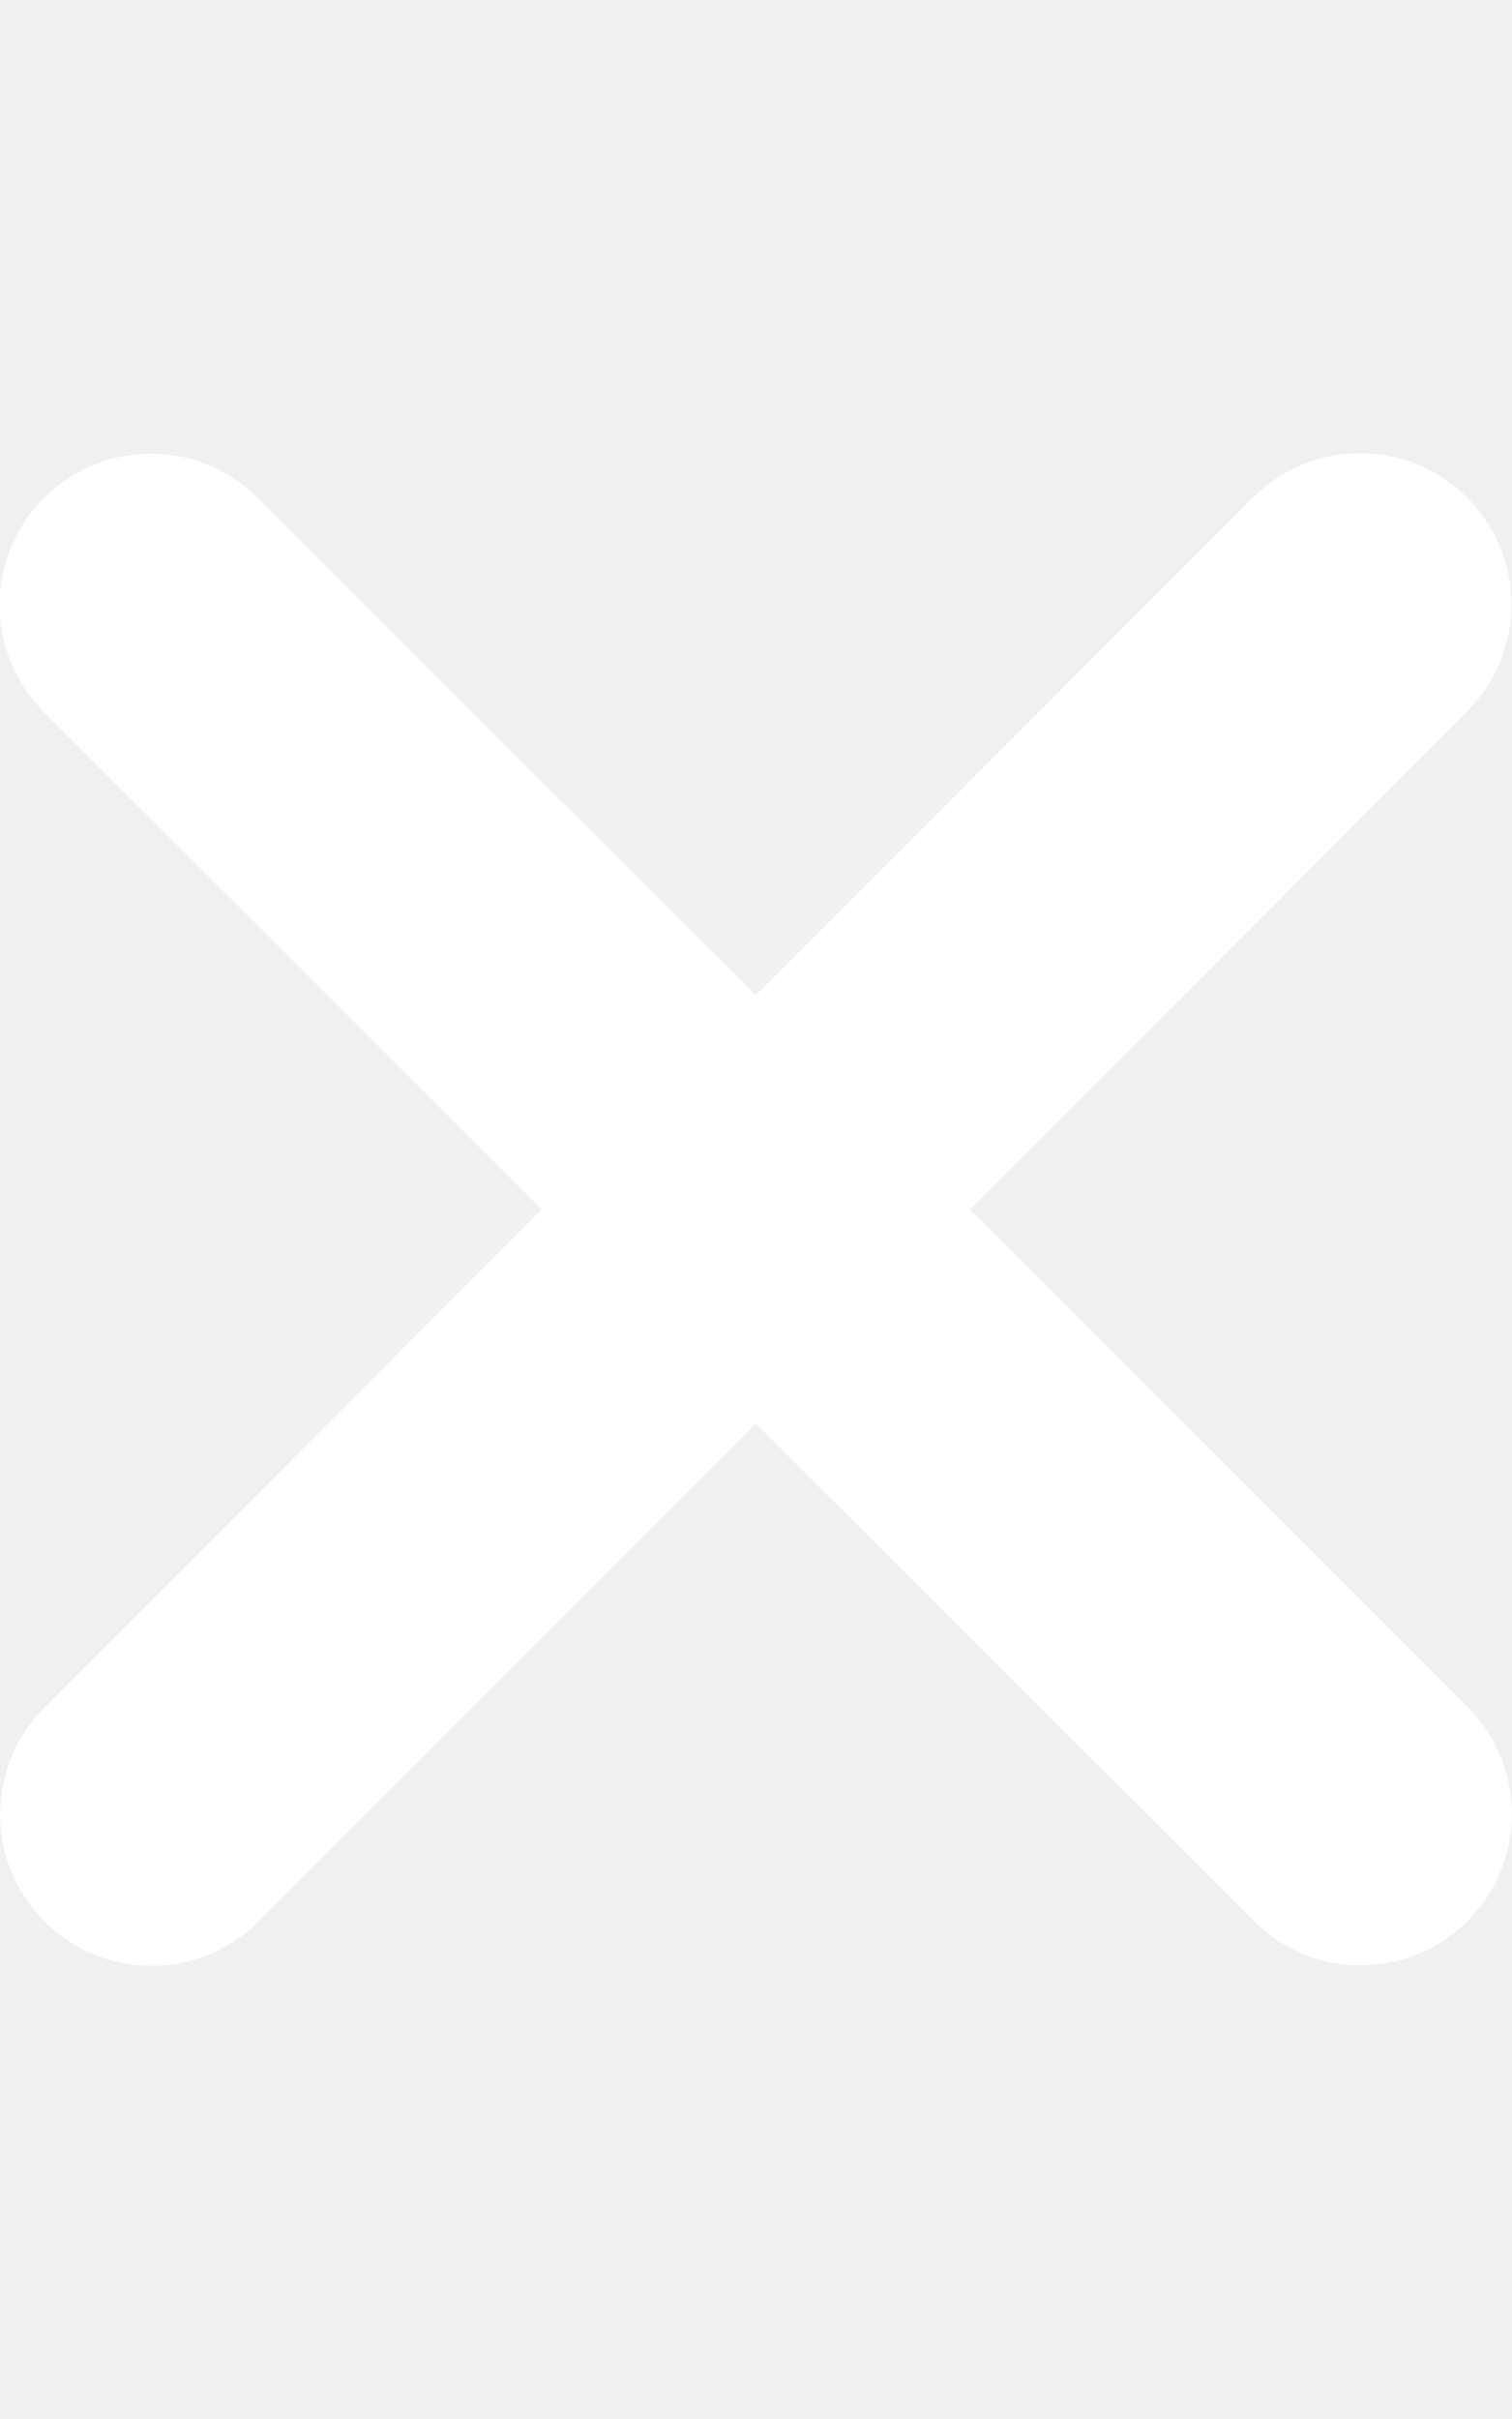
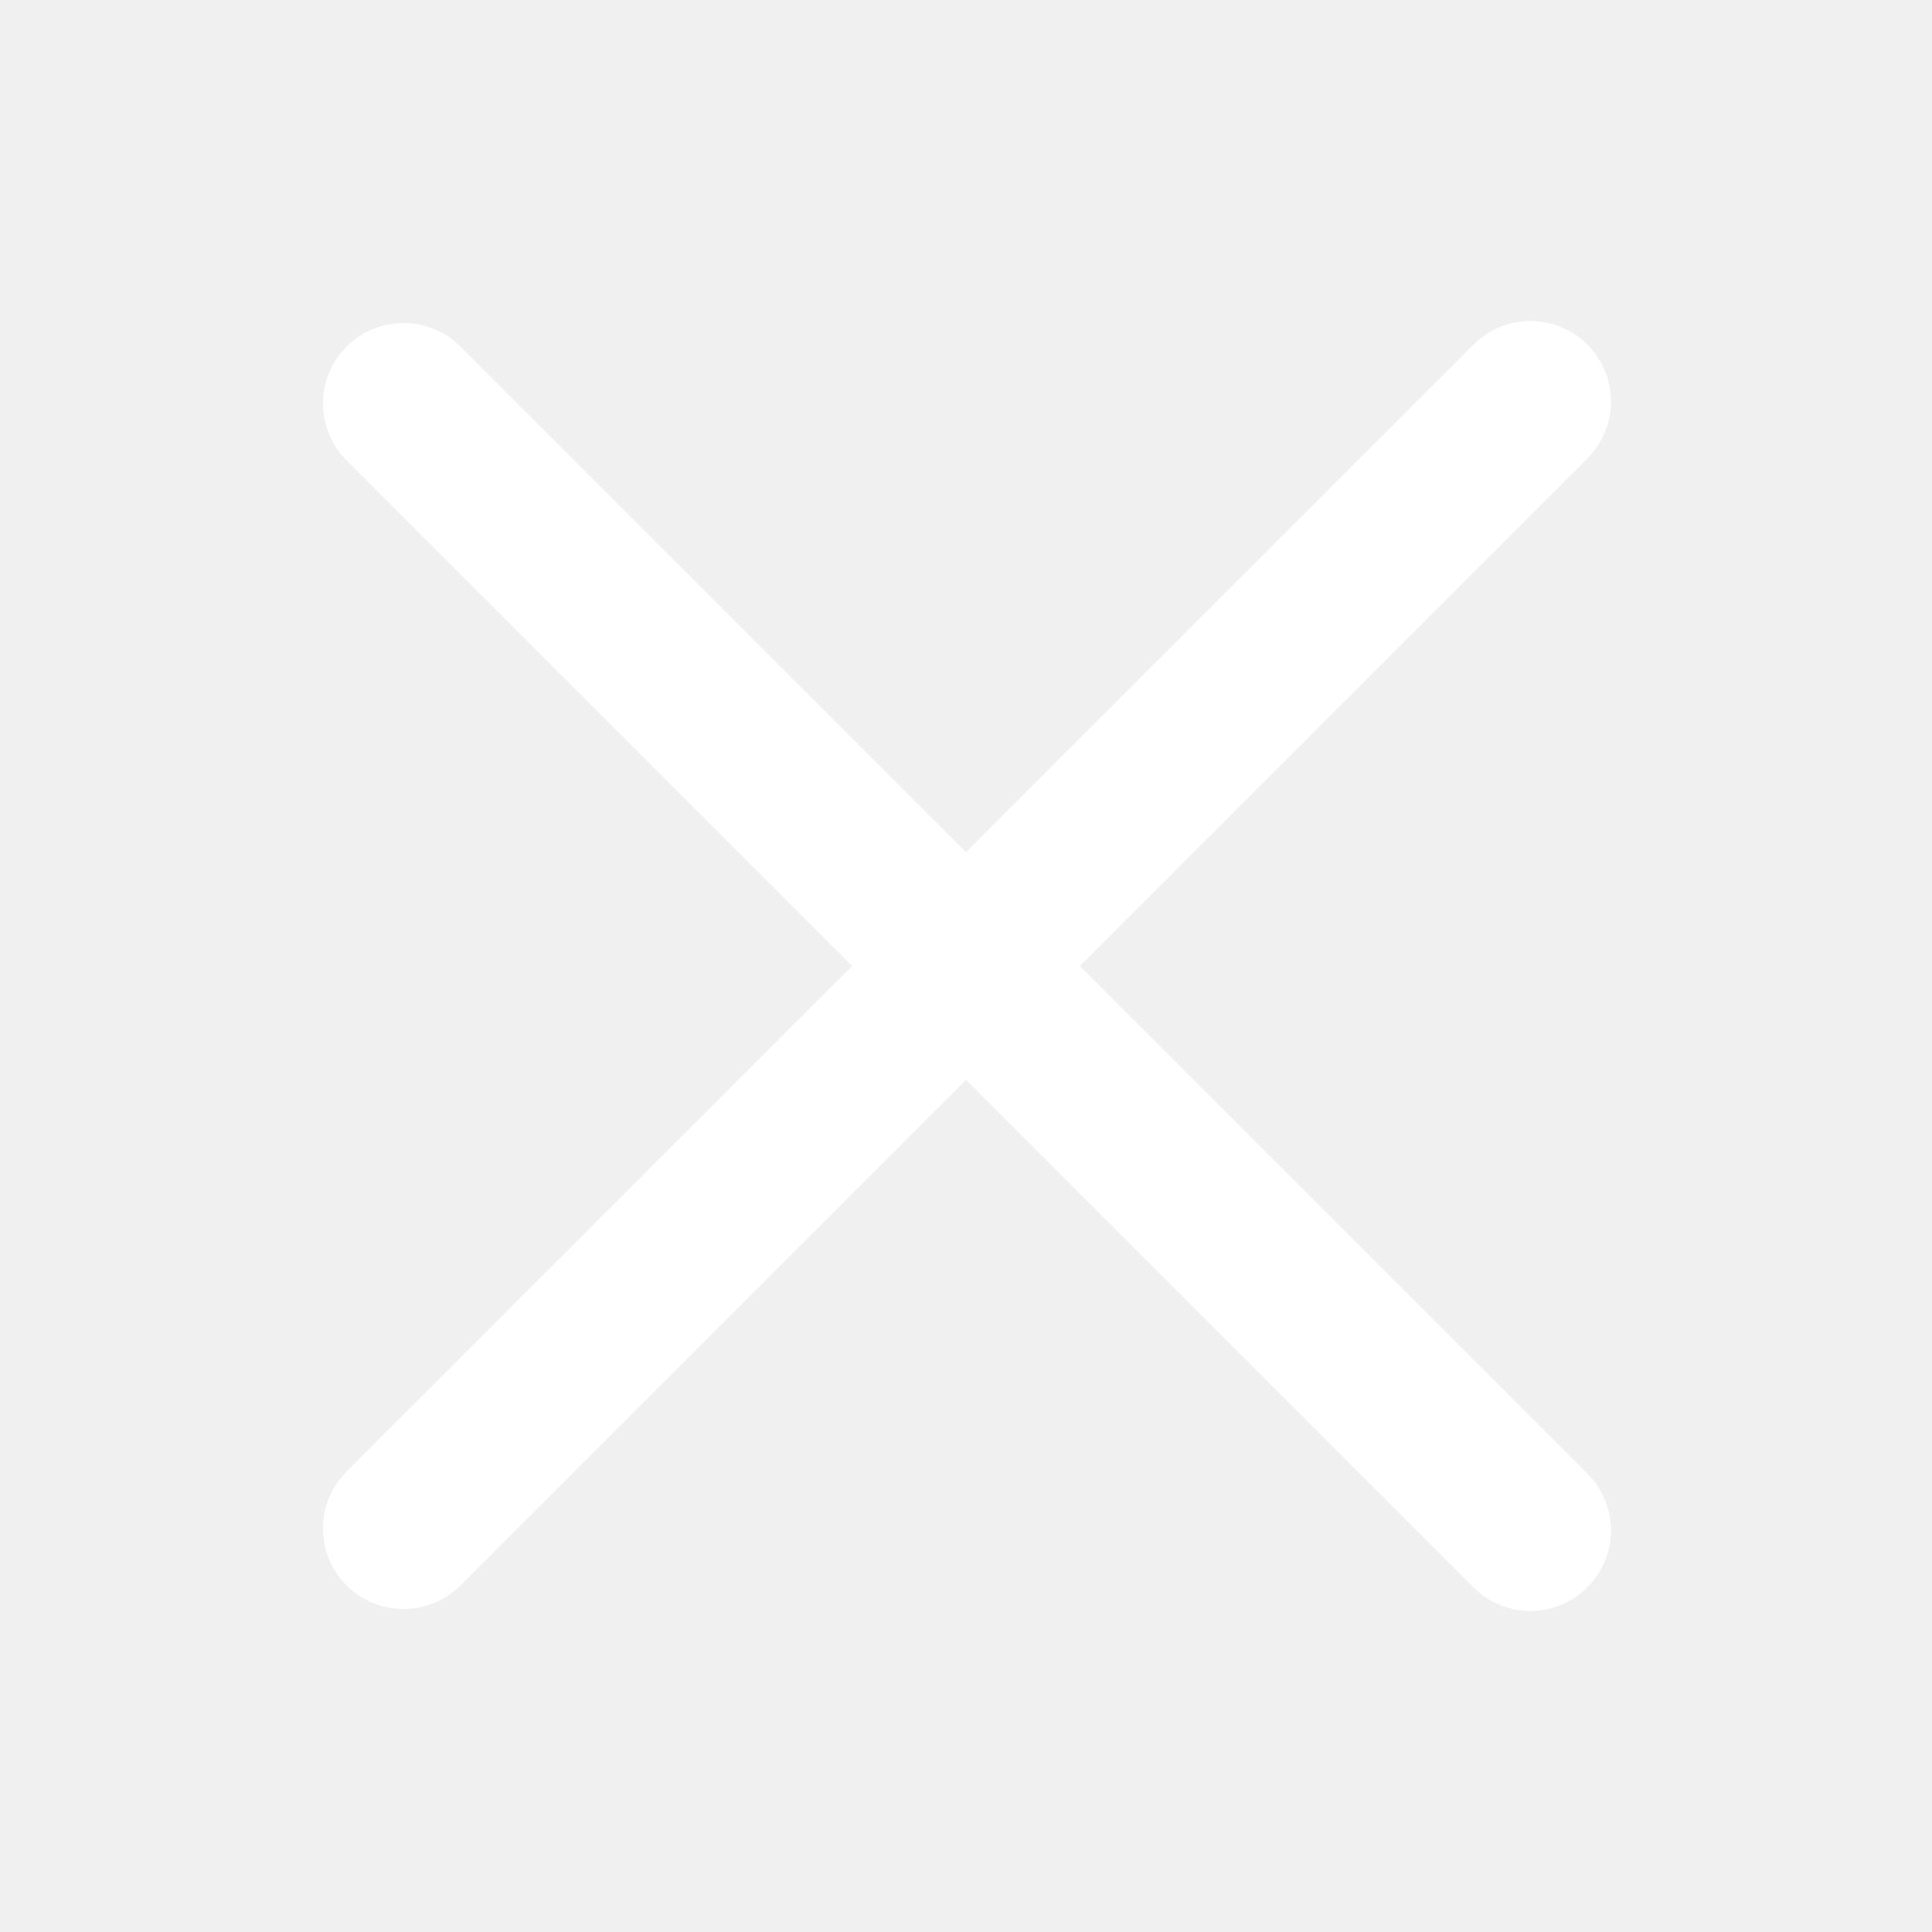
- <svg xmlns="http://www.w3.org/2000/svg" viewBox="0 0 320 512" fill="#fff">
-   <path d="M310.6 150.6c12.5-12.5 12.5-32.8 0-45.3s-32.8-12.5-45.3 0L160 210.7 54.6 105.4c-12.5-12.5-32.8-12.5-45.3 0s-12.5 32.8 0 45.3L114.7 256 9.4 361.4c-12.5 12.5-12.5 32.8 0 45.3s32.8 12.5 45.3 0L160 301.3 265.4 406.6c12.5 12.5 32.8 12.5 45.3 0s12.5-32.8 0-45.3L205.3 256 310.6 150.6z" />
+ <svg xmlns="http://www.w3.org/2000/svg" fill="#fff" width="800px" height="800px" viewBox="0 0 24 24">
+   <path d="M4.293,18.293,10.586,12,4.293,5.707A1,1,0,0,1,5.707,4.293L12,10.586l6.293-6.293a1,1,0,1,1,1.414,1.414L13.414,12l6.293,6.293a1,1,0,1,1-1.414,1.414L12,13.414,5.707,19.707a1,1,0,0,1-1.414-1.414Z" />
</svg>
